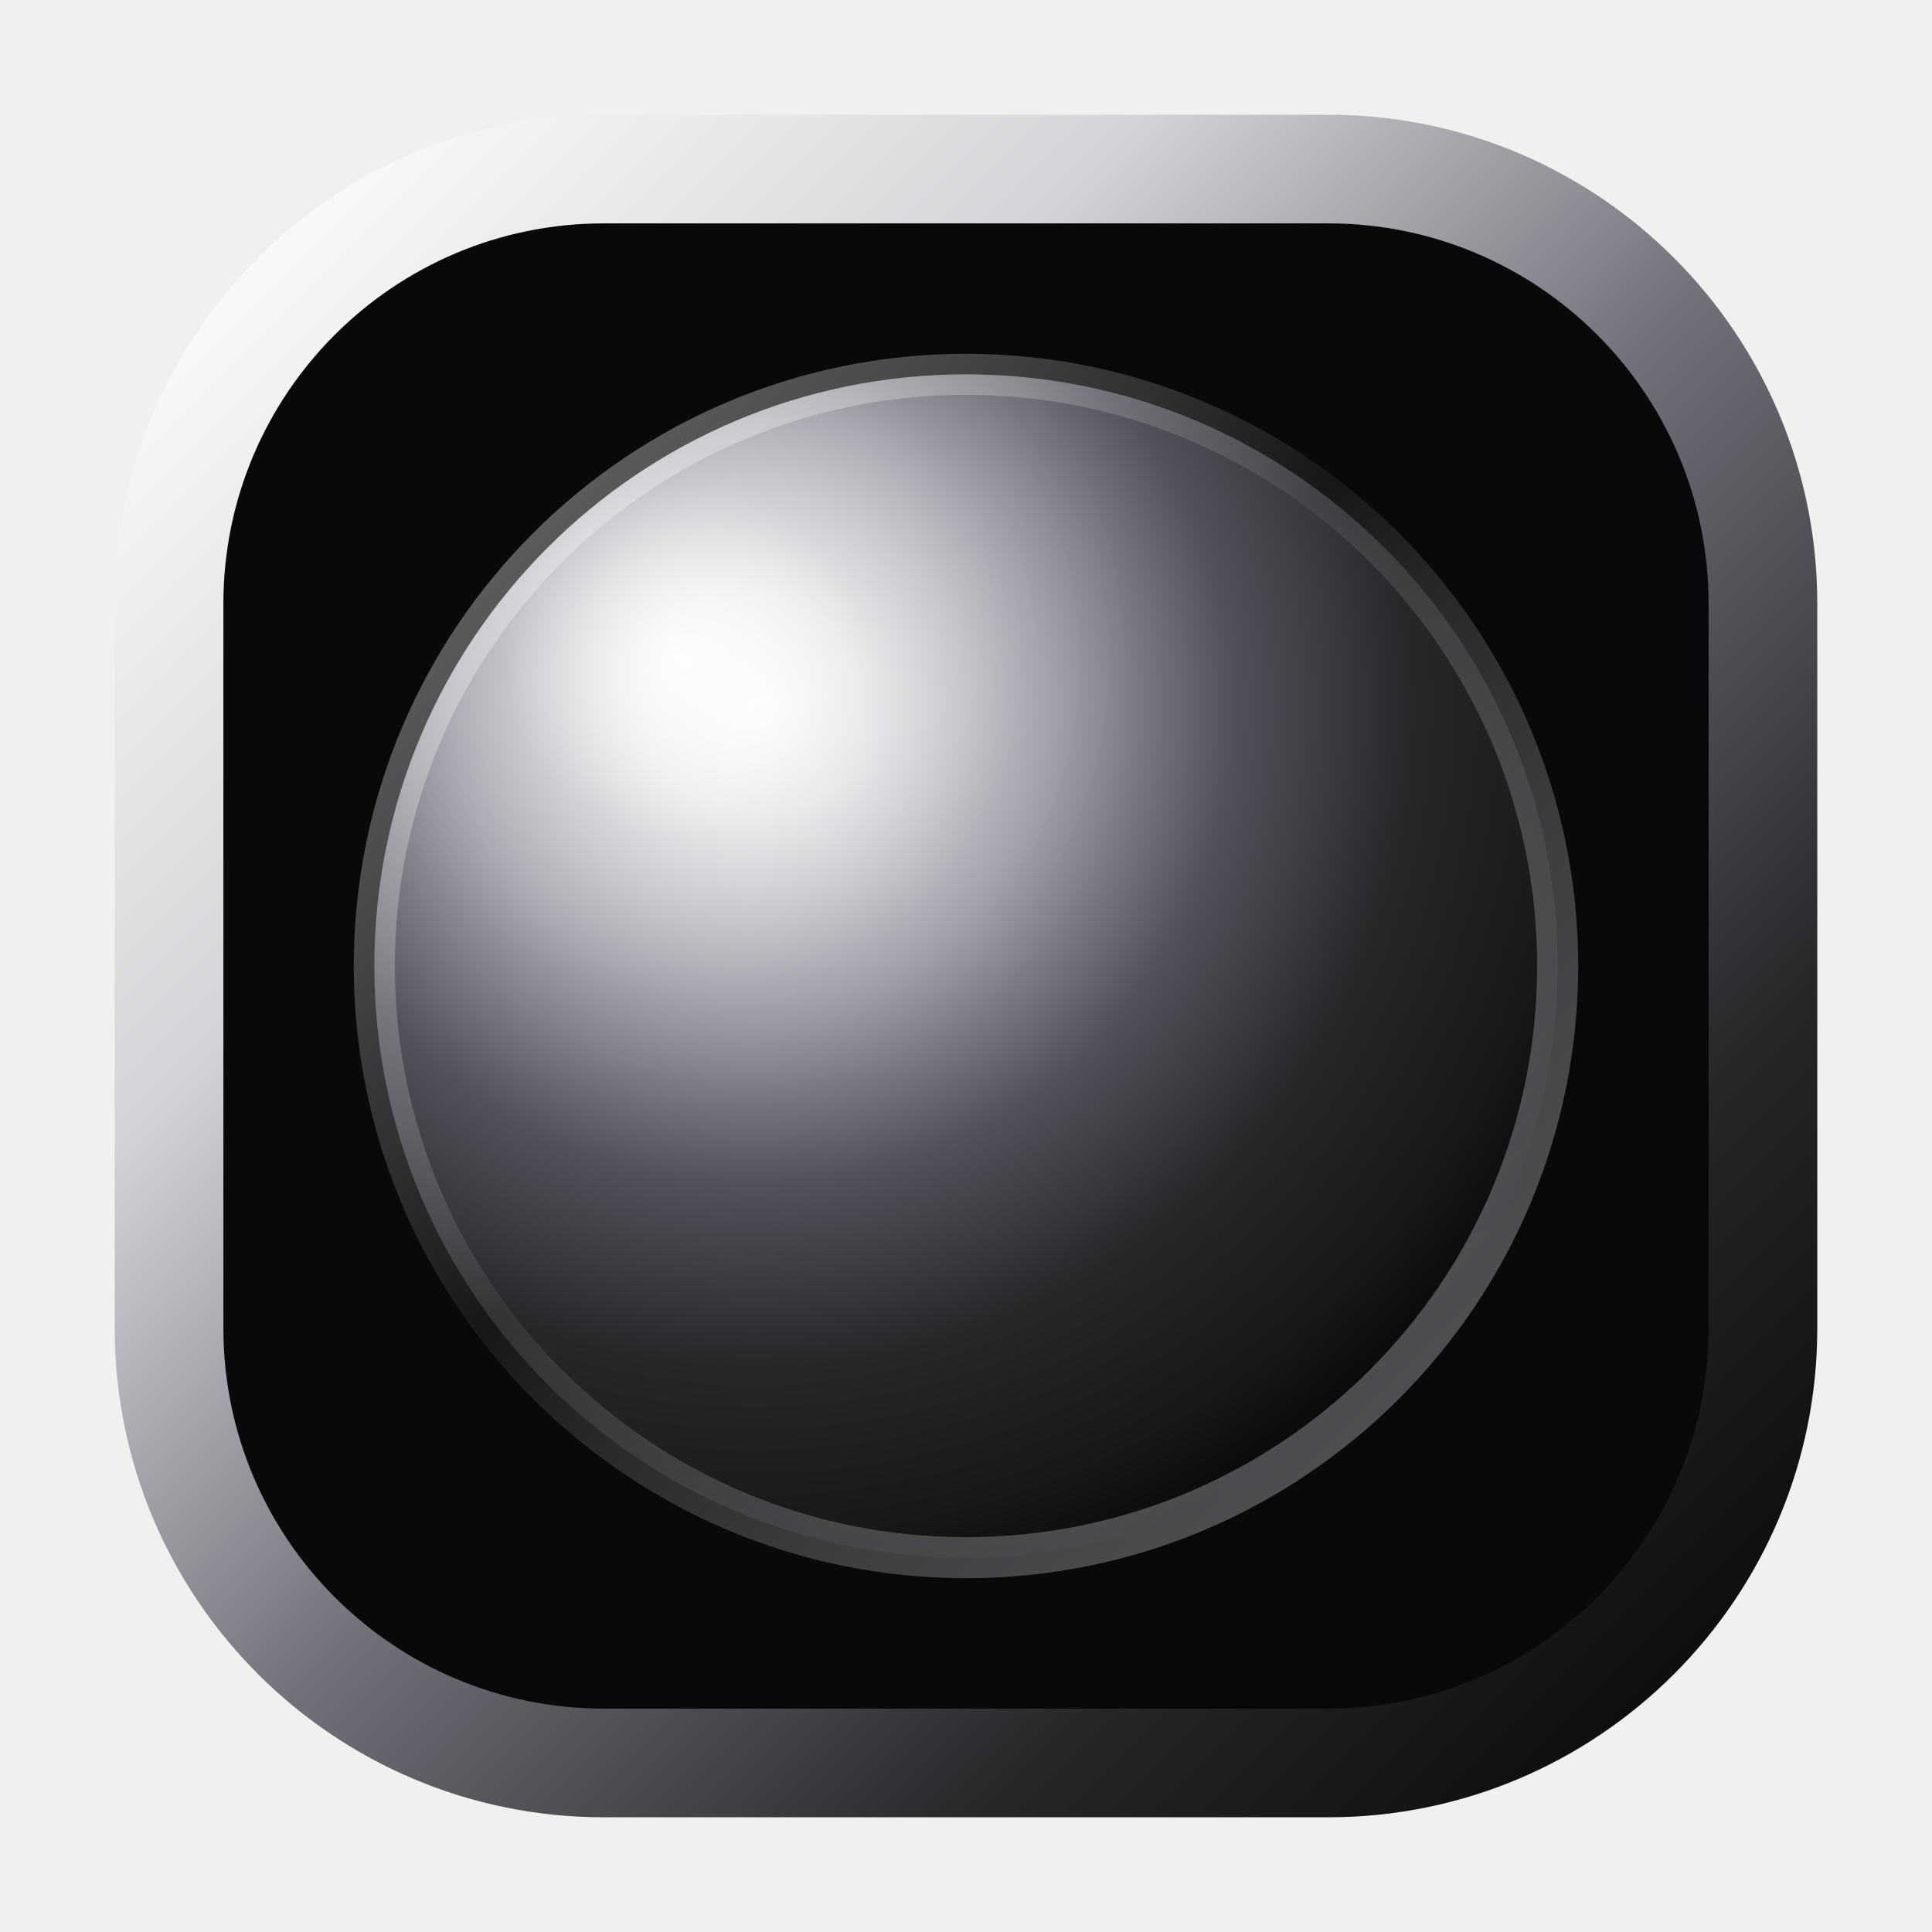
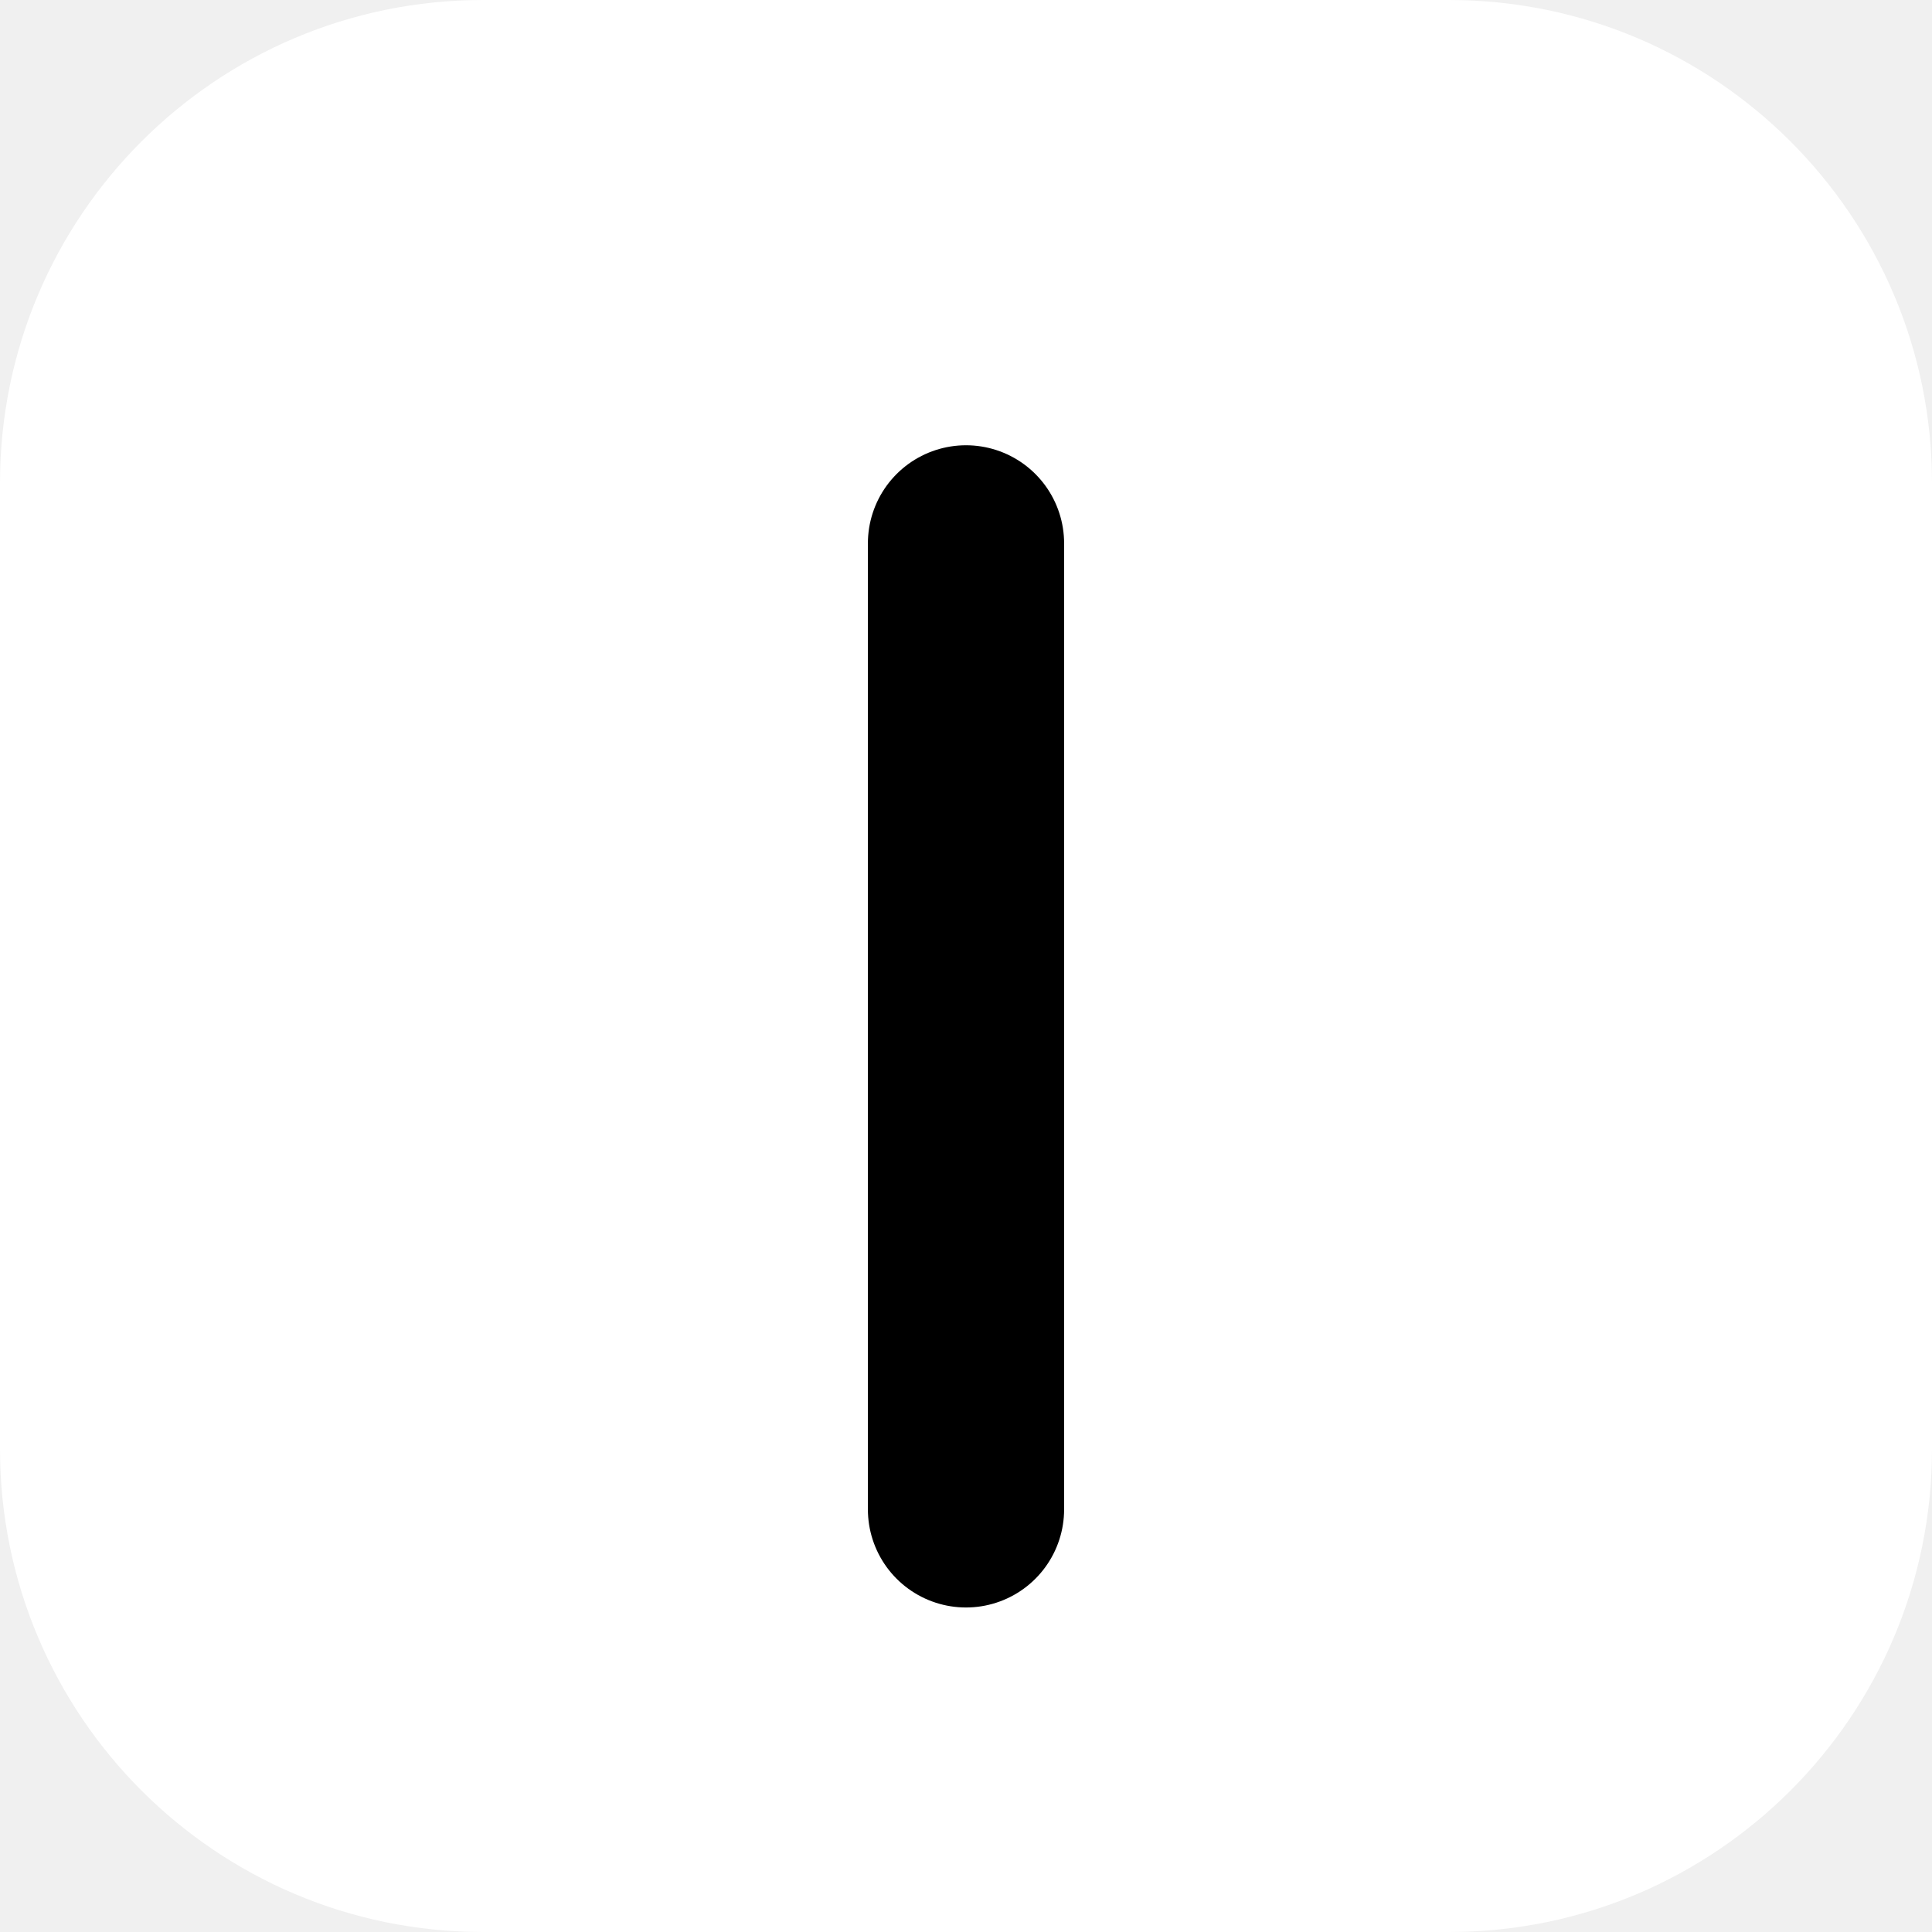
- <svg xmlns="http://www.w3.org/2000/svg" viewBox="0 0 40 40" fill="none">
-   <defs>
-     <linearGradient id="f-frame" x1="4" y1="4" x2="36" y2="36" gradientUnits="userSpaceOnUse">
-       <stop stop-color="#ffffff" />
-       <stop offset="0.28" stop-color="#d4d4d8" />
-       <stop offset="0.52" stop-color="#71717a" />
-       <stop offset="0.78" stop-color="#27272a" />
-       <stop offset="1" stop-color="#09090b" />
-     </linearGradient>
-     <radialGradient id="f-sphere" cx="32%" cy="28%" r="78%" gradientUnits="objectBoundingBox">
-       <stop offset="0%" stop-color="#fafafa" />
-       <stop offset="0.12" stop-color="#e4e4e7" />
-       <stop offset="0.32" stop-color="#a1a1aa" />
-       <stop offset="0.52" stop-color="#52525b" />
-       <stop offset="0.72" stop-color="#27272a" />
-       <stop offset="0.9" stop-color="#18181b" />
-       <stop offset="1" stop-color="#09090b" />
-     </radialGradient>
-     <radialGradient id="f-spec" cx="26%" cy="24%" r="38%" gradientUnits="objectBoundingBox">
-       <stop offset="0%" stop-color="#ffffff" stop-opacity="0.92" />
-       <stop offset="0.4" stop-color="#ffffff" stop-opacity="0.22" />
-       <stop offset="0.75" stop-color="#ffffff" stop-opacity="0.03" />
-       <stop offset="1" stop-color="#ffffff" stop-opacity="0" />
-     </radialGradient>
-     <linearGradient id="f-rim" x1="0" y1="0" x2="1" y2="1">
-       <stop stop-color="#ffffff" stop-opacity="0.45" />
-       <stop offset="0.45" stop-color="#ffffff" stop-opacity="0.06" />
-       <stop offset="1" stop-color="#a1a1aa" stop-opacity="0.5" />
-     </linearGradient>
-   </defs>
-   <rect x="3.5" y="3.5" width="33" height="33" rx="9" stroke="url(#f-frame)" stroke-width="2.25" fill="#09090b" />
-   <circle cx="20" cy="20" r="12.25" fill="url(#f-sphere)" />
-   <circle cx="20" cy="20" r="12.25" fill="url(#f-spec)" />
-   <circle cx="20" cy="20" r="12.25" fill="none" stroke="url(#f-rim)" stroke-width="0.85" />
+ <svg xmlns="http://www.w3.org/2000/svg" viewBox="0 0 32 32" fill="none">
+   <rect width="32" height="32" rx="8" fill="#ffffff" />
+   <path fill="none" stroke="#000000" stroke-width="3.25" stroke-linecap="round" d="M16 25V9" />
</svg>
